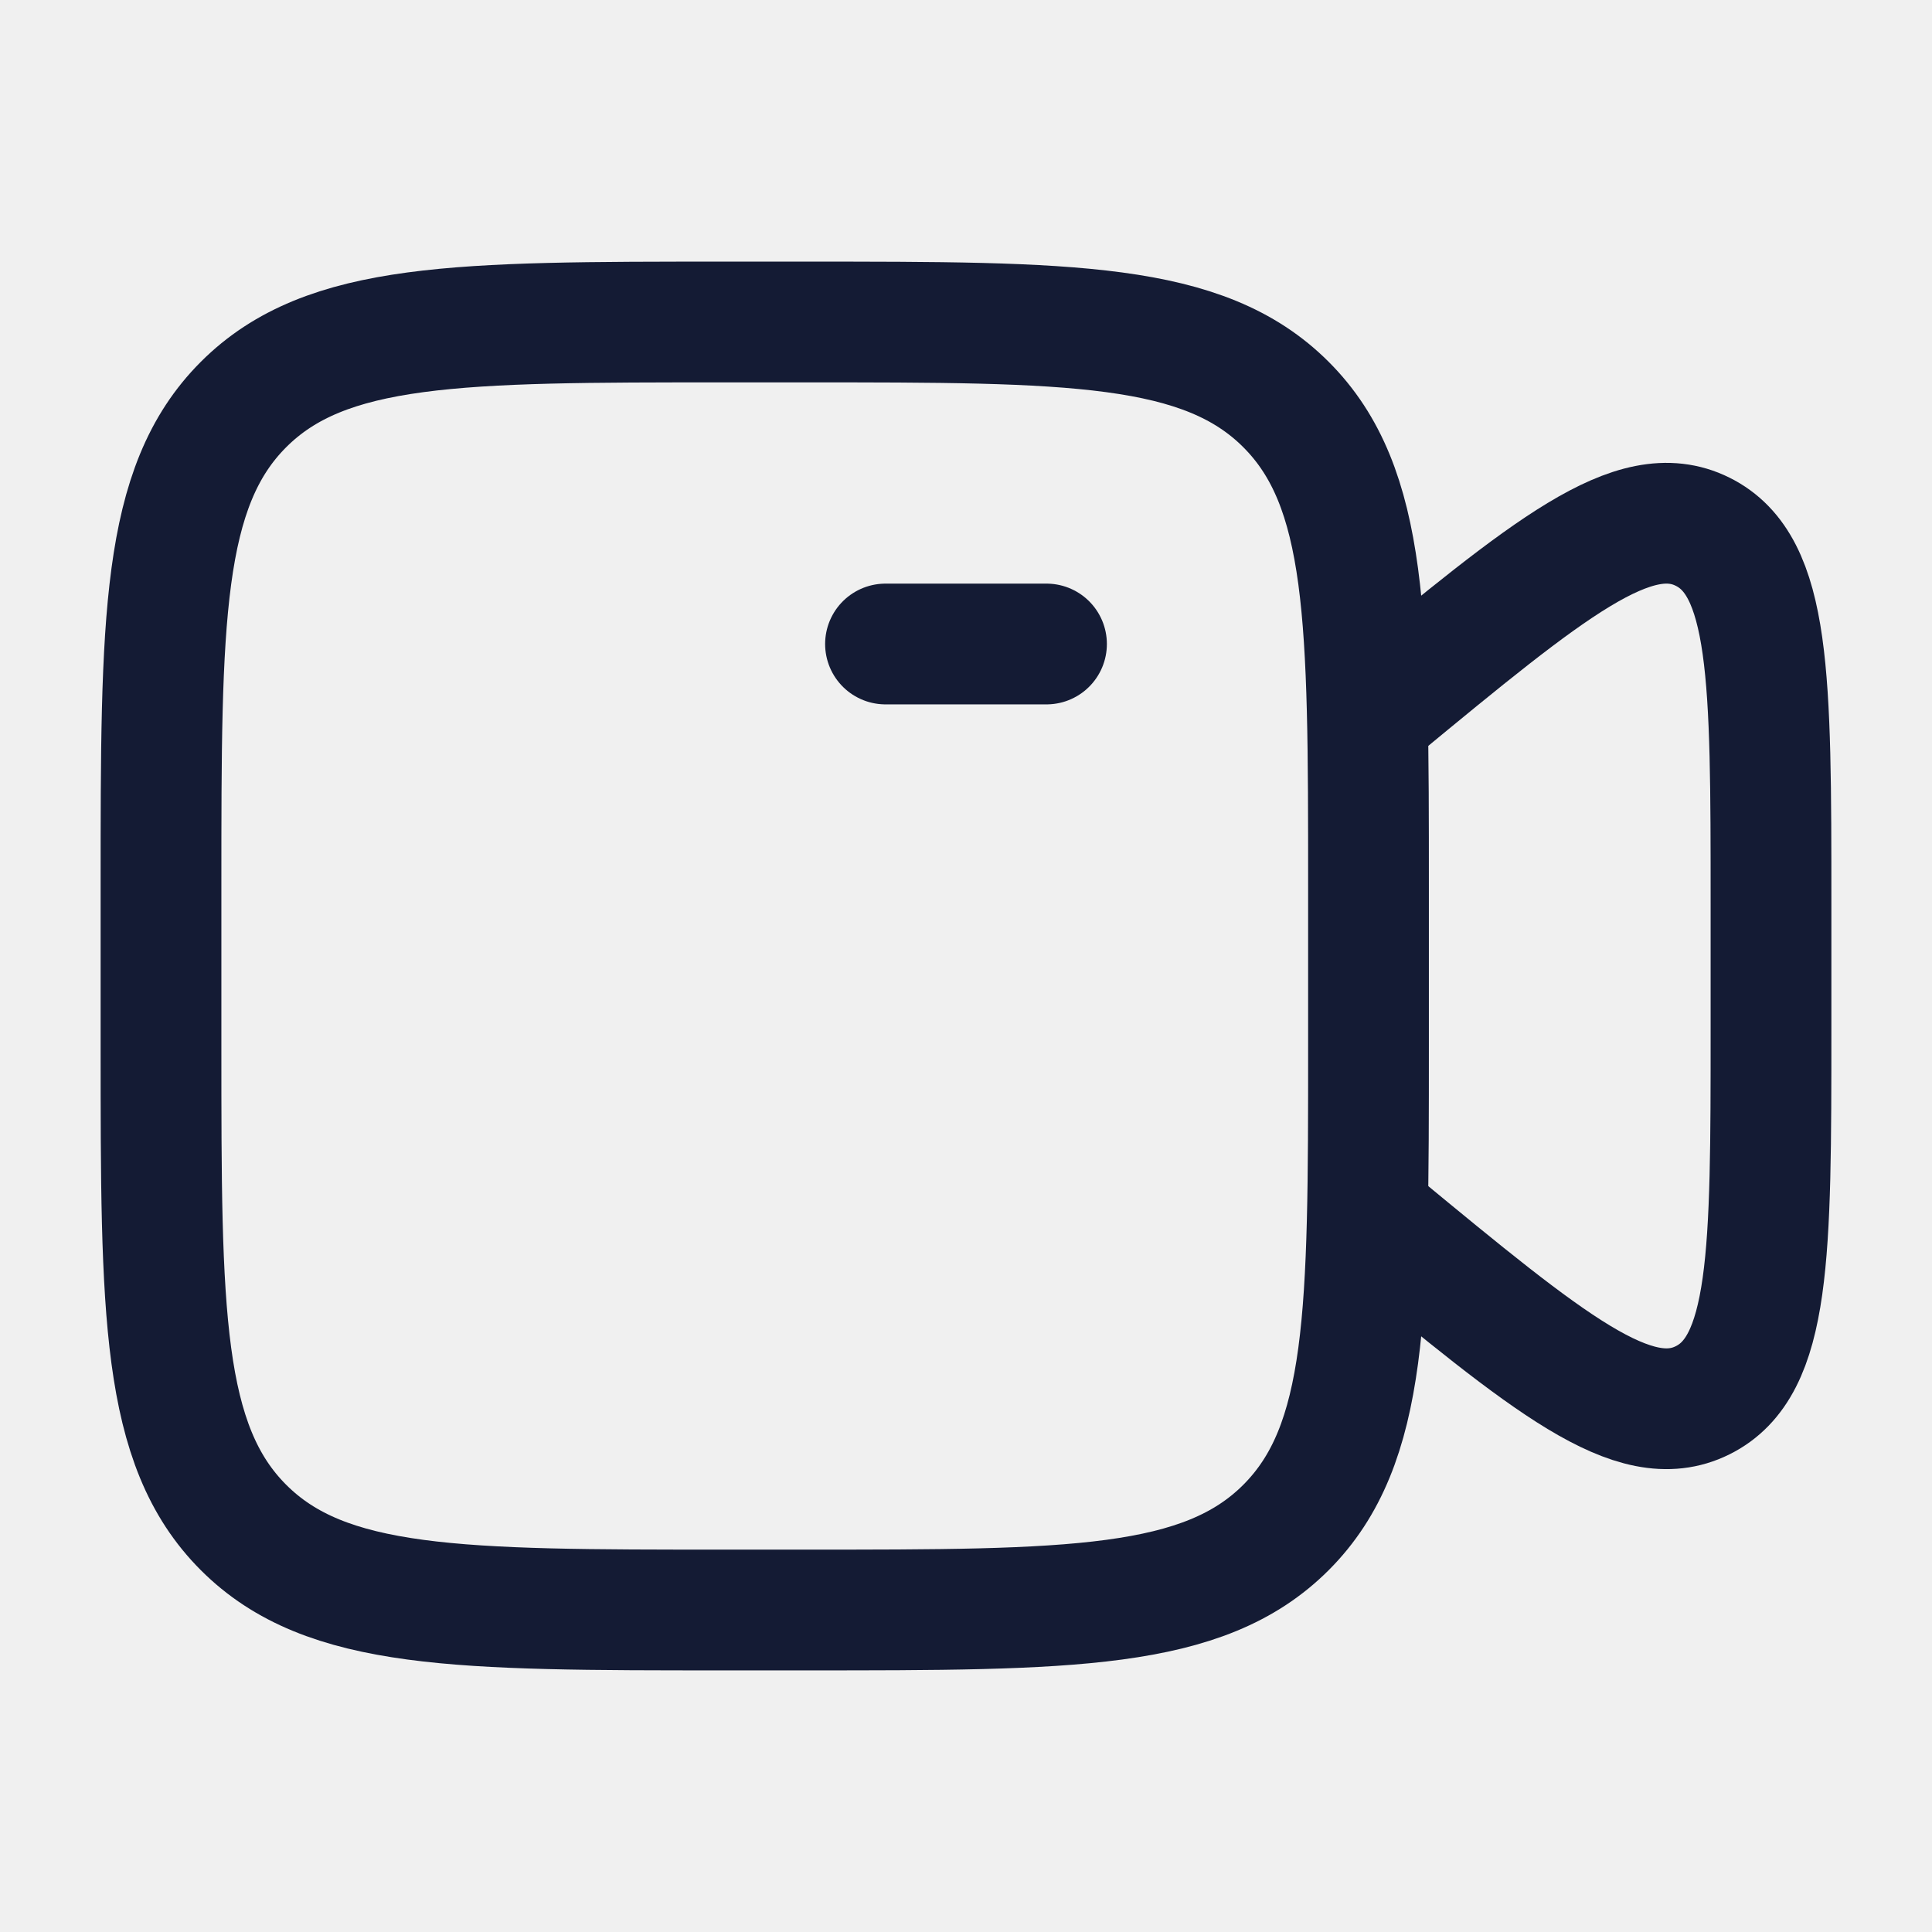
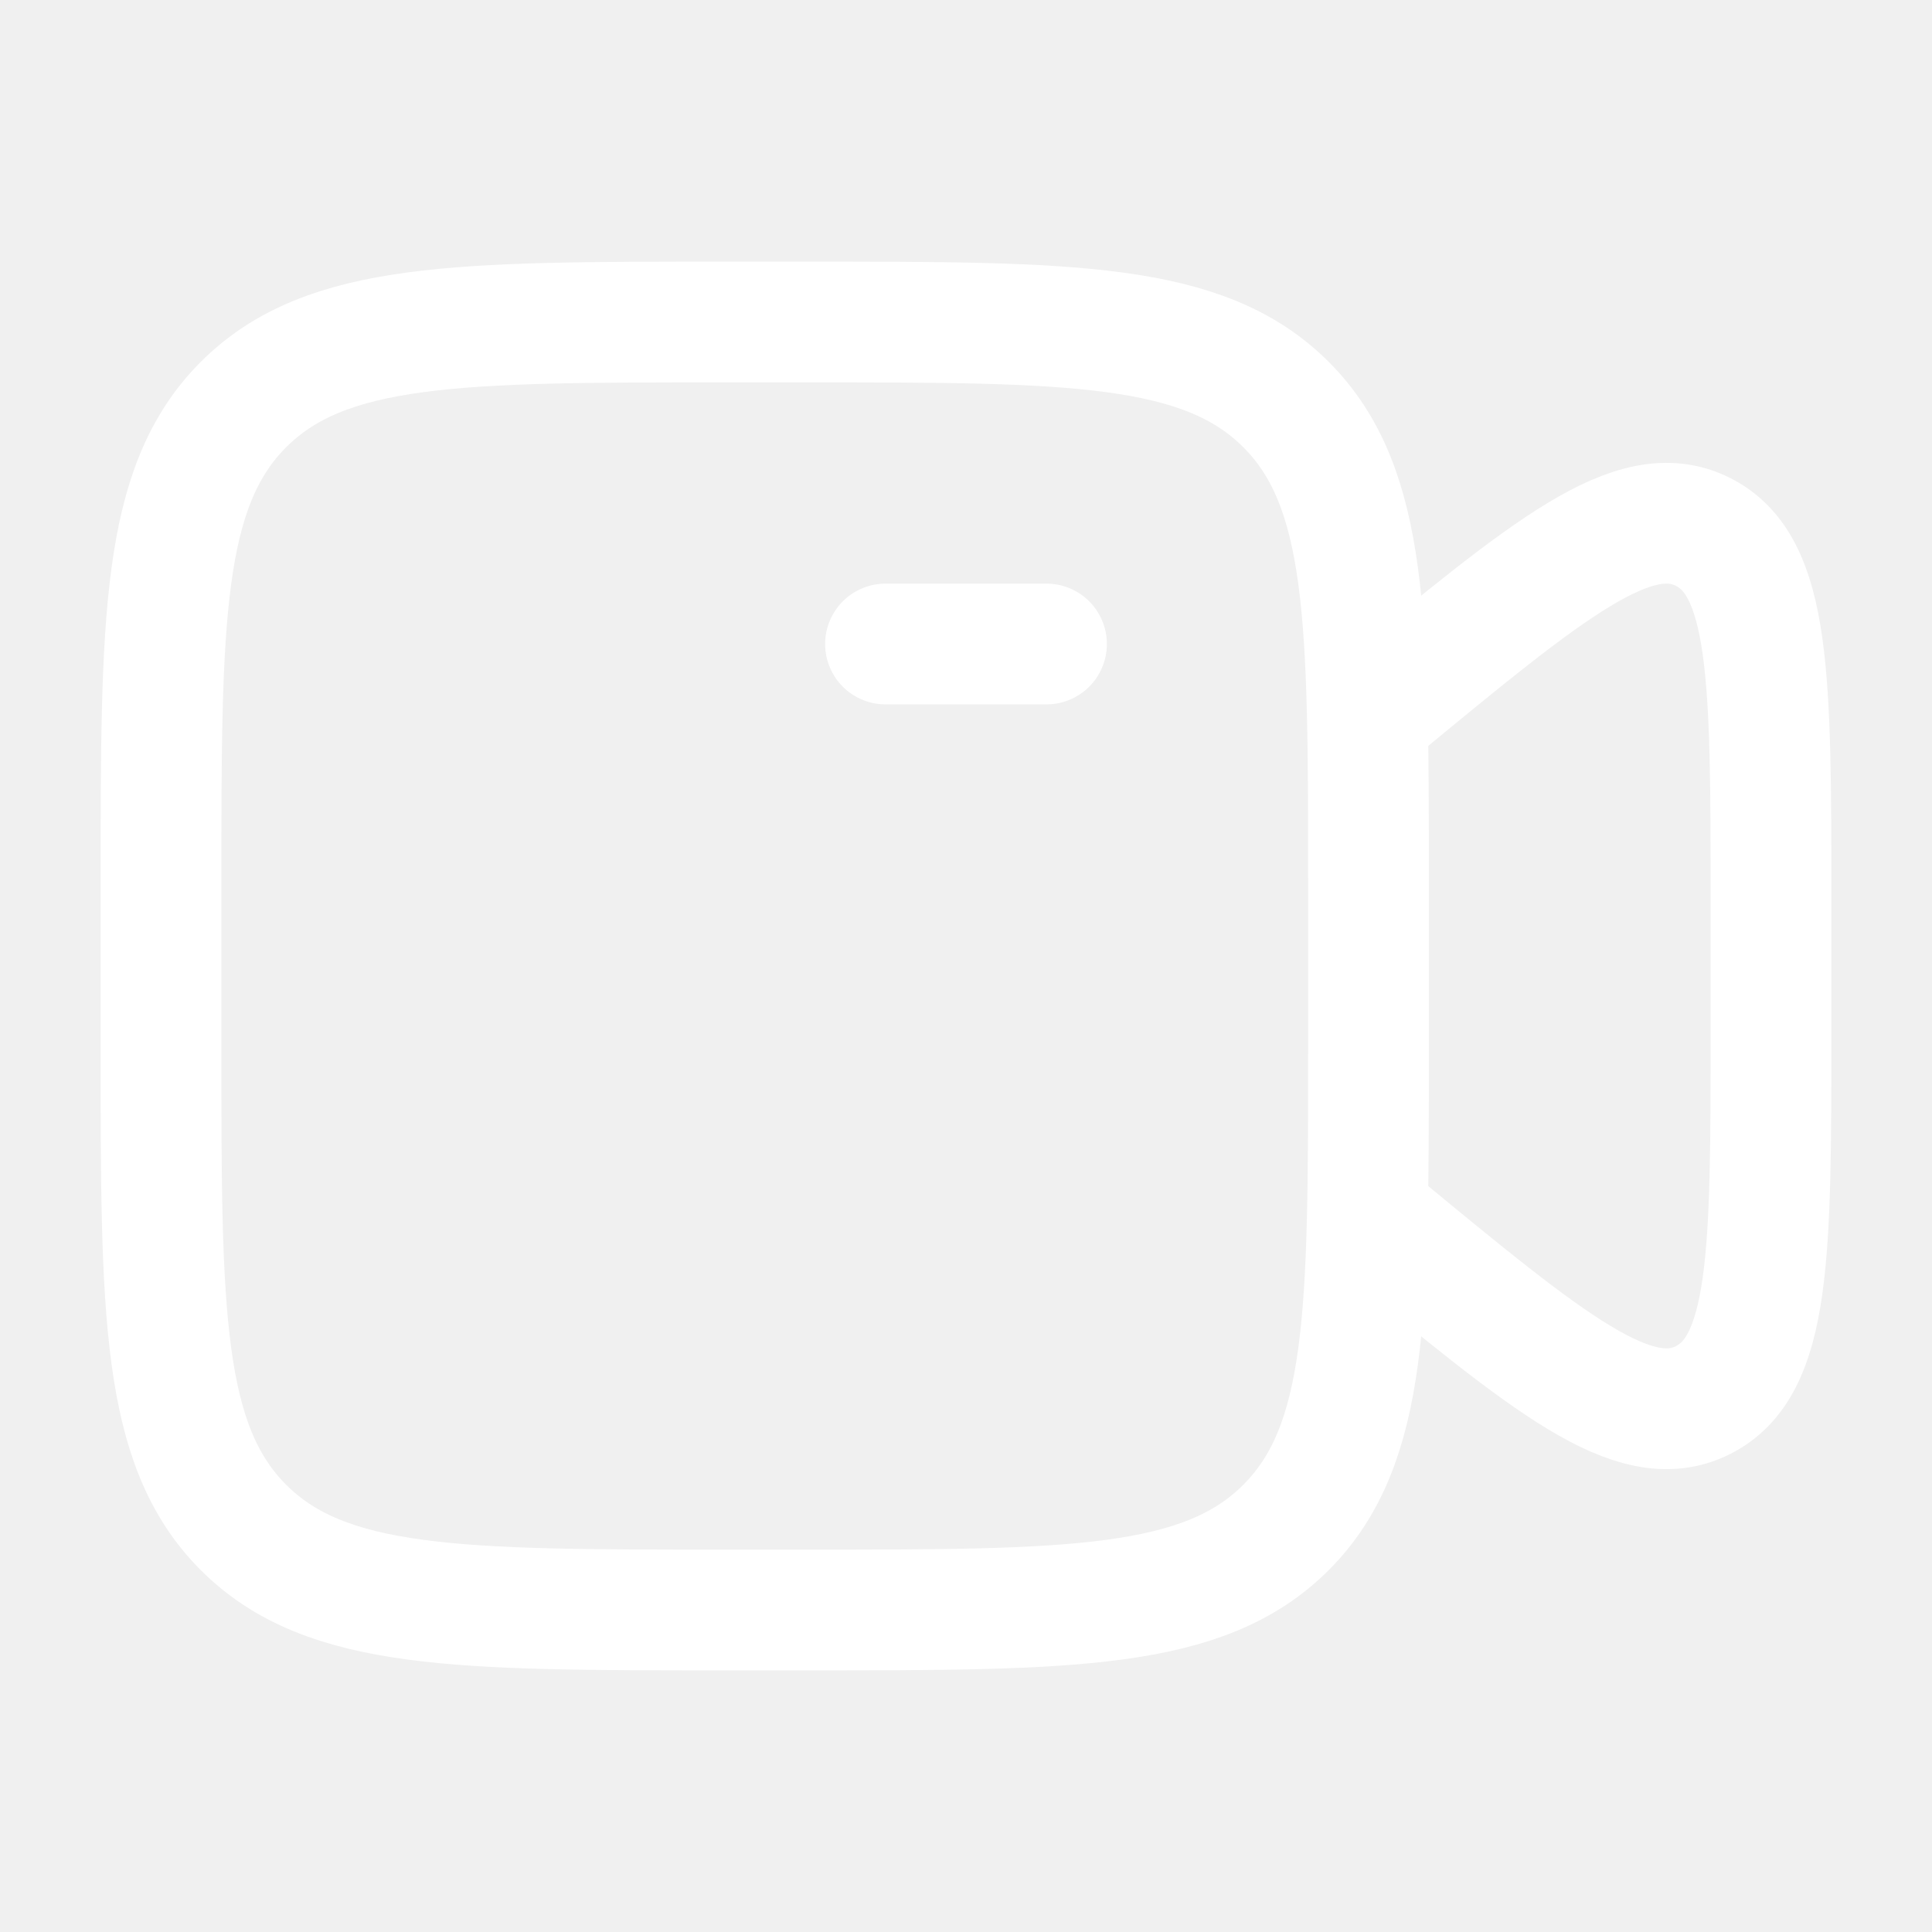
<svg xmlns="http://www.w3.org/2000/svg" width="24" height="24" viewBox="0 0 24 24" fill="none">
-   <path d="M11 8L13 8" stroke="#141B34" stroke-width="1.5" stroke-linecap="round" />
-   <path d="M2 11C2 7.7 2 6.05 3.025 5.025C4.05 4 5.7 4 9 4H10C13.3 4 14.95 4 15.975 5.025C17 6.05 17 7.7 17 11V13C17 16.3 17 17.95 15.975 18.975C14.95 20 13.3 20 10 20H9C5.7 20 4.05 20 3.025 18.975C2 17.95 2 16.3 2 13V11Z" stroke="#141B34" stroke-width="1.5" />
-   <path d="M17 8.906L17.126 8.802C19.242 7.056 20.3 6.183 21.15 6.605C22 7.026 22 8.424 22 11.218V12.782C22 15.576 22 16.974 21.15 17.395C20.3 17.817 19.242 16.944 17.126 15.198L17 15.094" stroke="#141B34" stroke-width="1.5" stroke-linecap="round" />
+   <path d="M11 8L13 8" stroke="white" stroke-width="1.5" stroke-linecap="round" />
+   <path d="M2 11C2 7.7 2 6.05 3.025 5.025C4.05 4 5.7 4 9 4H10C13.3 4 14.95 4 15.975 5.025C17 6.05 17 7.7 17 11V13C17 16.3 17 17.95 15.975 18.975C14.95 20 13.3 20 10 20H9C5.7 20 4.05 20 3.025 18.975C2 17.95 2 16.3 2 13V11Z" stroke="white" stroke-width="1.5" />
+   <path d="M17 8.906L17.126 8.802C19.242 7.056 20.3 6.183 21.15 6.605C22 7.026 22 8.424 22 11.218V12.782C22 15.576 22 16.974 21.15 17.395C20.3 17.817 19.242 16.944 17.126 15.198L17 15.094" stroke="white" stroke-width="1.5" stroke-linecap="round" />
</svg>
